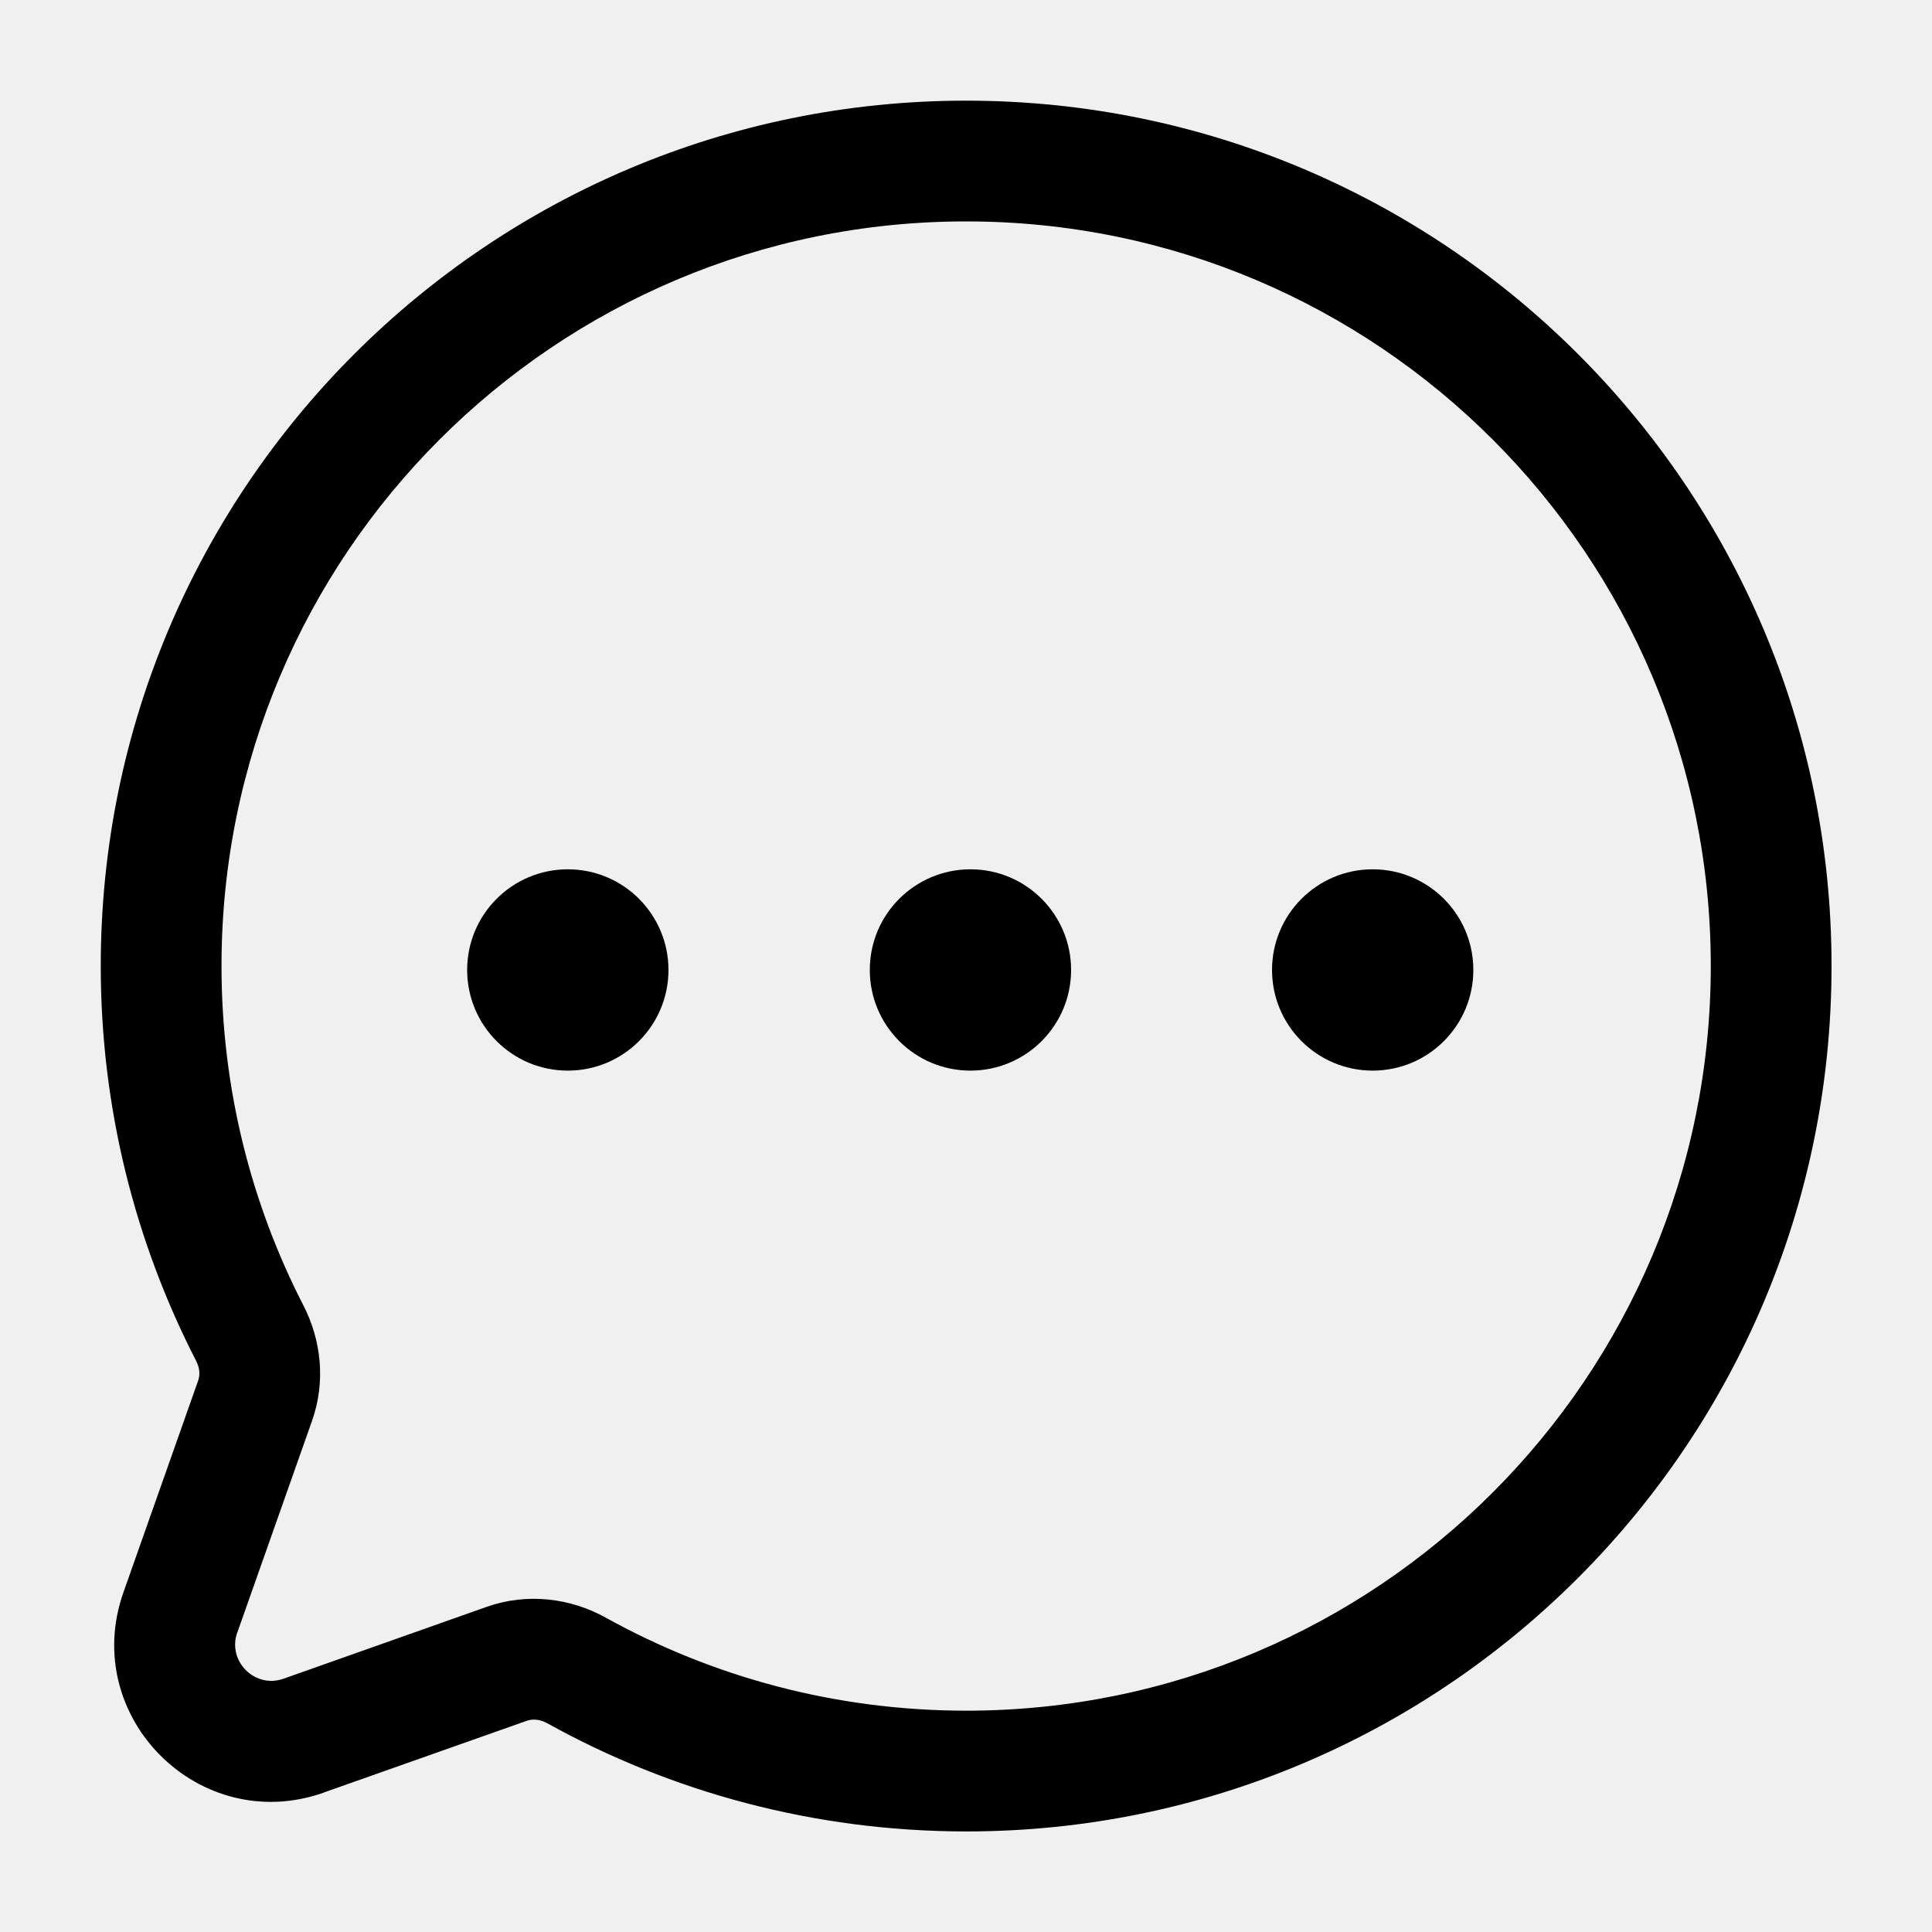
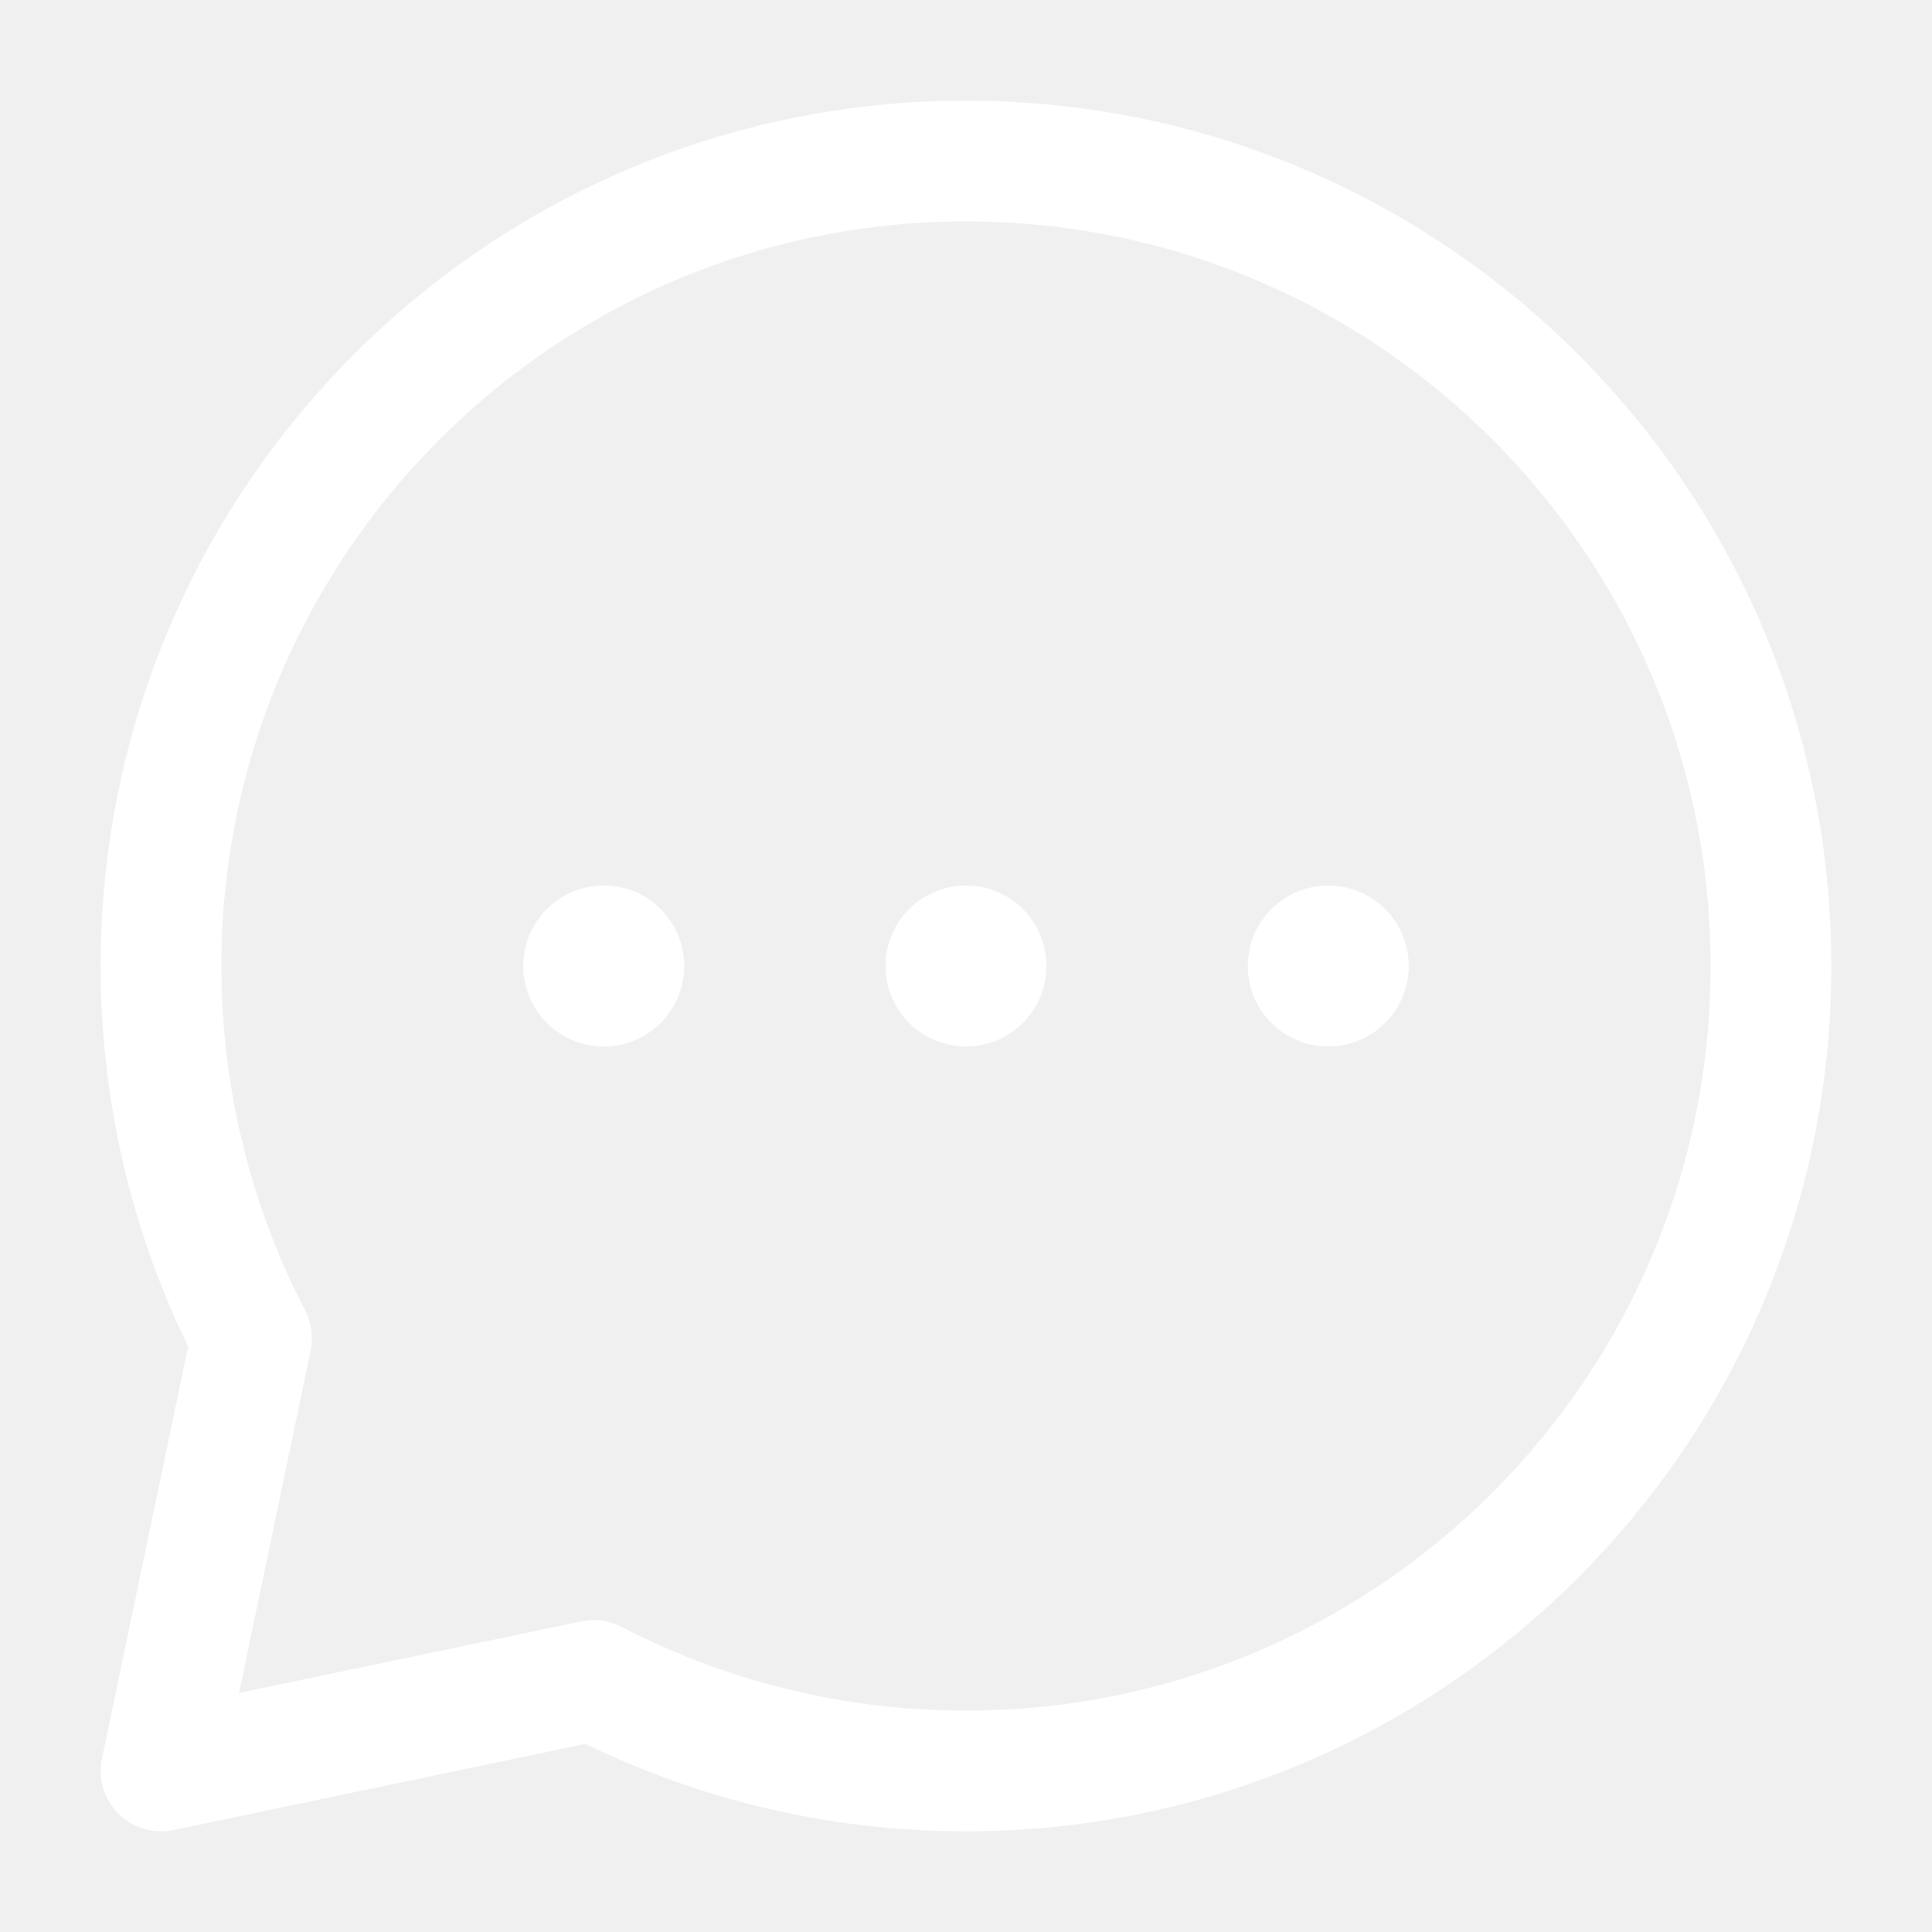
<svg xmlns="http://www.w3.org/2000/svg" width="20" height="20" viewBox="0 0 20 20" fill="none">
-   <path d="M10.001 1.667L10.001 1.042L10.001 1.042L10.001 1.667ZM18.335 10L18.96 10L18.96 9.999L18.335 10ZM10.001 18.334L10.001 18.959H10.001V18.334ZM3.144 17.967L3.352 18.557L3.352 18.556L3.144 17.967ZM1.867 16.691L2.456 16.899L2.457 16.899L1.867 16.691ZM1.668 10L1.043 9.999V10H1.668ZM2.586 13.802L3.142 13.516L2.586 13.802ZM5.968 17.292L6.271 16.746L5.968 17.292ZM5.246 17.224L5.038 16.634L5.246 17.224ZM10.001 1.667V2.292C14.258 2.292 17.71 5.743 17.71 10L18.335 10L18.96 9.999C18.96 5.052 14.948 1.042 10.001 1.042V1.667ZM18.335 10H17.71C17.71 14.257 14.258 17.709 10.001 17.709V18.334V18.959C14.948 18.959 18.96 14.947 18.96 10H18.335ZM10.001 18.334L10.001 17.709C8.647 17.708 7.376 17.359 6.271 16.746L5.968 17.292L5.665 17.839C6.95 18.552 8.429 18.958 10.001 18.959L10.001 18.334ZM5.246 17.224L5.038 16.634L2.935 17.378L3.144 17.967L3.352 18.556L5.455 17.813L5.246 17.224ZM3.144 17.967L2.935 17.378C2.638 17.483 2.351 17.196 2.456 16.899L1.867 16.691L1.278 16.483C0.823 17.771 2.064 19.012 3.352 18.557L3.144 17.967ZM1.867 16.691L2.457 16.899L3.231 14.706L2.641 14.498L2.052 14.29L1.278 16.483L1.867 16.691ZM2.586 13.802L3.142 13.516C2.6 12.462 2.293 11.267 2.293 10H1.668H1.043C1.043 11.472 1.4 12.861 2.03 14.087L2.586 13.802ZM1.668 10L2.293 10C2.293 5.743 5.744 2.292 10.001 2.292L10.001 1.667L10.001 1.042C5.054 1.042 1.043 5.052 1.043 9.999L1.668 10ZM2.641 14.498L3.231 14.706C3.374 14.3 3.324 13.871 3.142 13.516L2.586 13.802L2.03 14.087C2.07 14.164 2.071 14.237 2.052 14.29L2.641 14.498ZM5.968 17.292L6.271 16.746C5.908 16.544 5.46 16.485 5.038 16.634L5.246 17.224L5.455 17.813C5.509 17.794 5.586 17.795 5.665 17.839L5.968 17.292Z" fill="currentColor" />
-   <circle cx="5.878" cy="10.041" r="1.042" fill="currentColor" />
-   <circle cx="10.046" cy="10.041" r="1.042" fill="currentColor" />
-   <circle cx="14.21" cy="10.041" r="1.042" fill="currentColor" />
+   <path d="M10 18.333C14.602 18.333 18.333 14.602 18.333 10C18.333 5.398 14.602 1.667 10 1.667C5.398 1.667 1.667 5.398 1.667 10C1.667 11.387 2.005 12.696 2.604 13.854L1.667 18.333L6.146 17.396C7.304 17.995 8.613 18.333 10 18.333Z" stroke="white" stroke-width="1.25" stroke-linecap="round" stroke-linejoin="round" fill="none" />
+   <circle cx="6.25" cy="10" r="0.833" fill="white" />
+   <circle cx="10" cy="10" r="0.833" fill="white" />
+   <circle cx="13.75" cy="10" r="0.833" fill="white" />
</svg>
